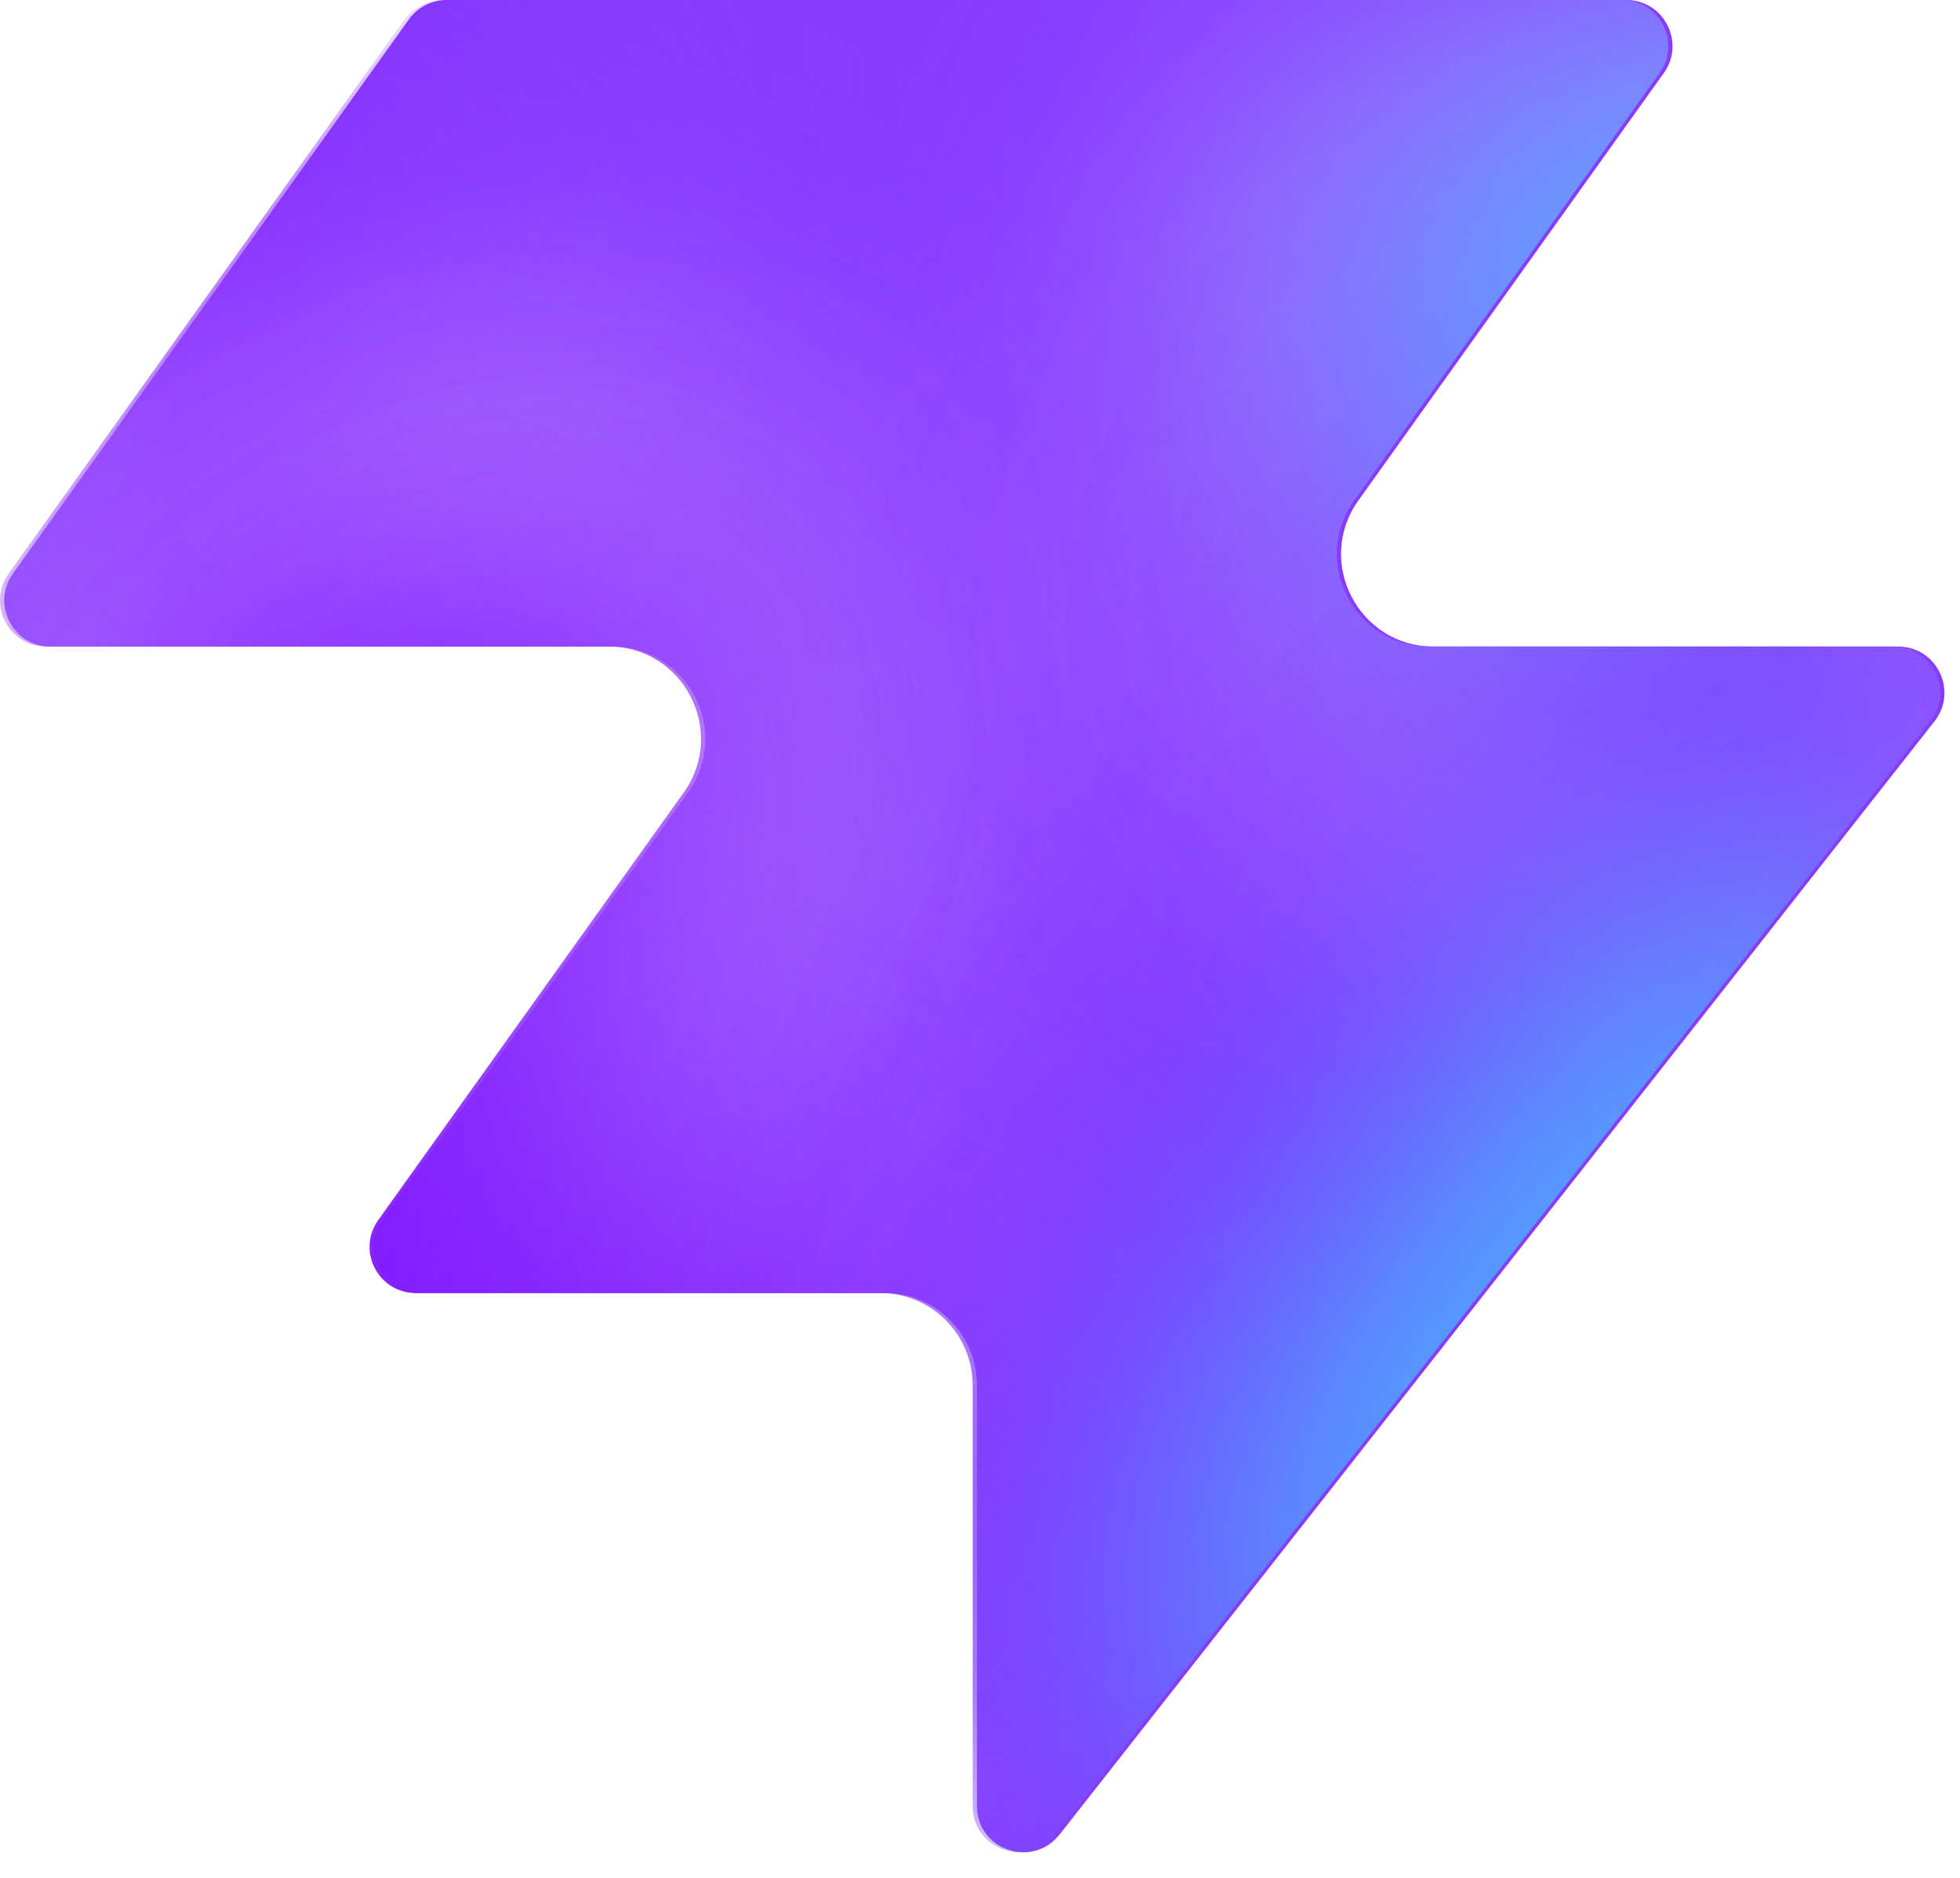
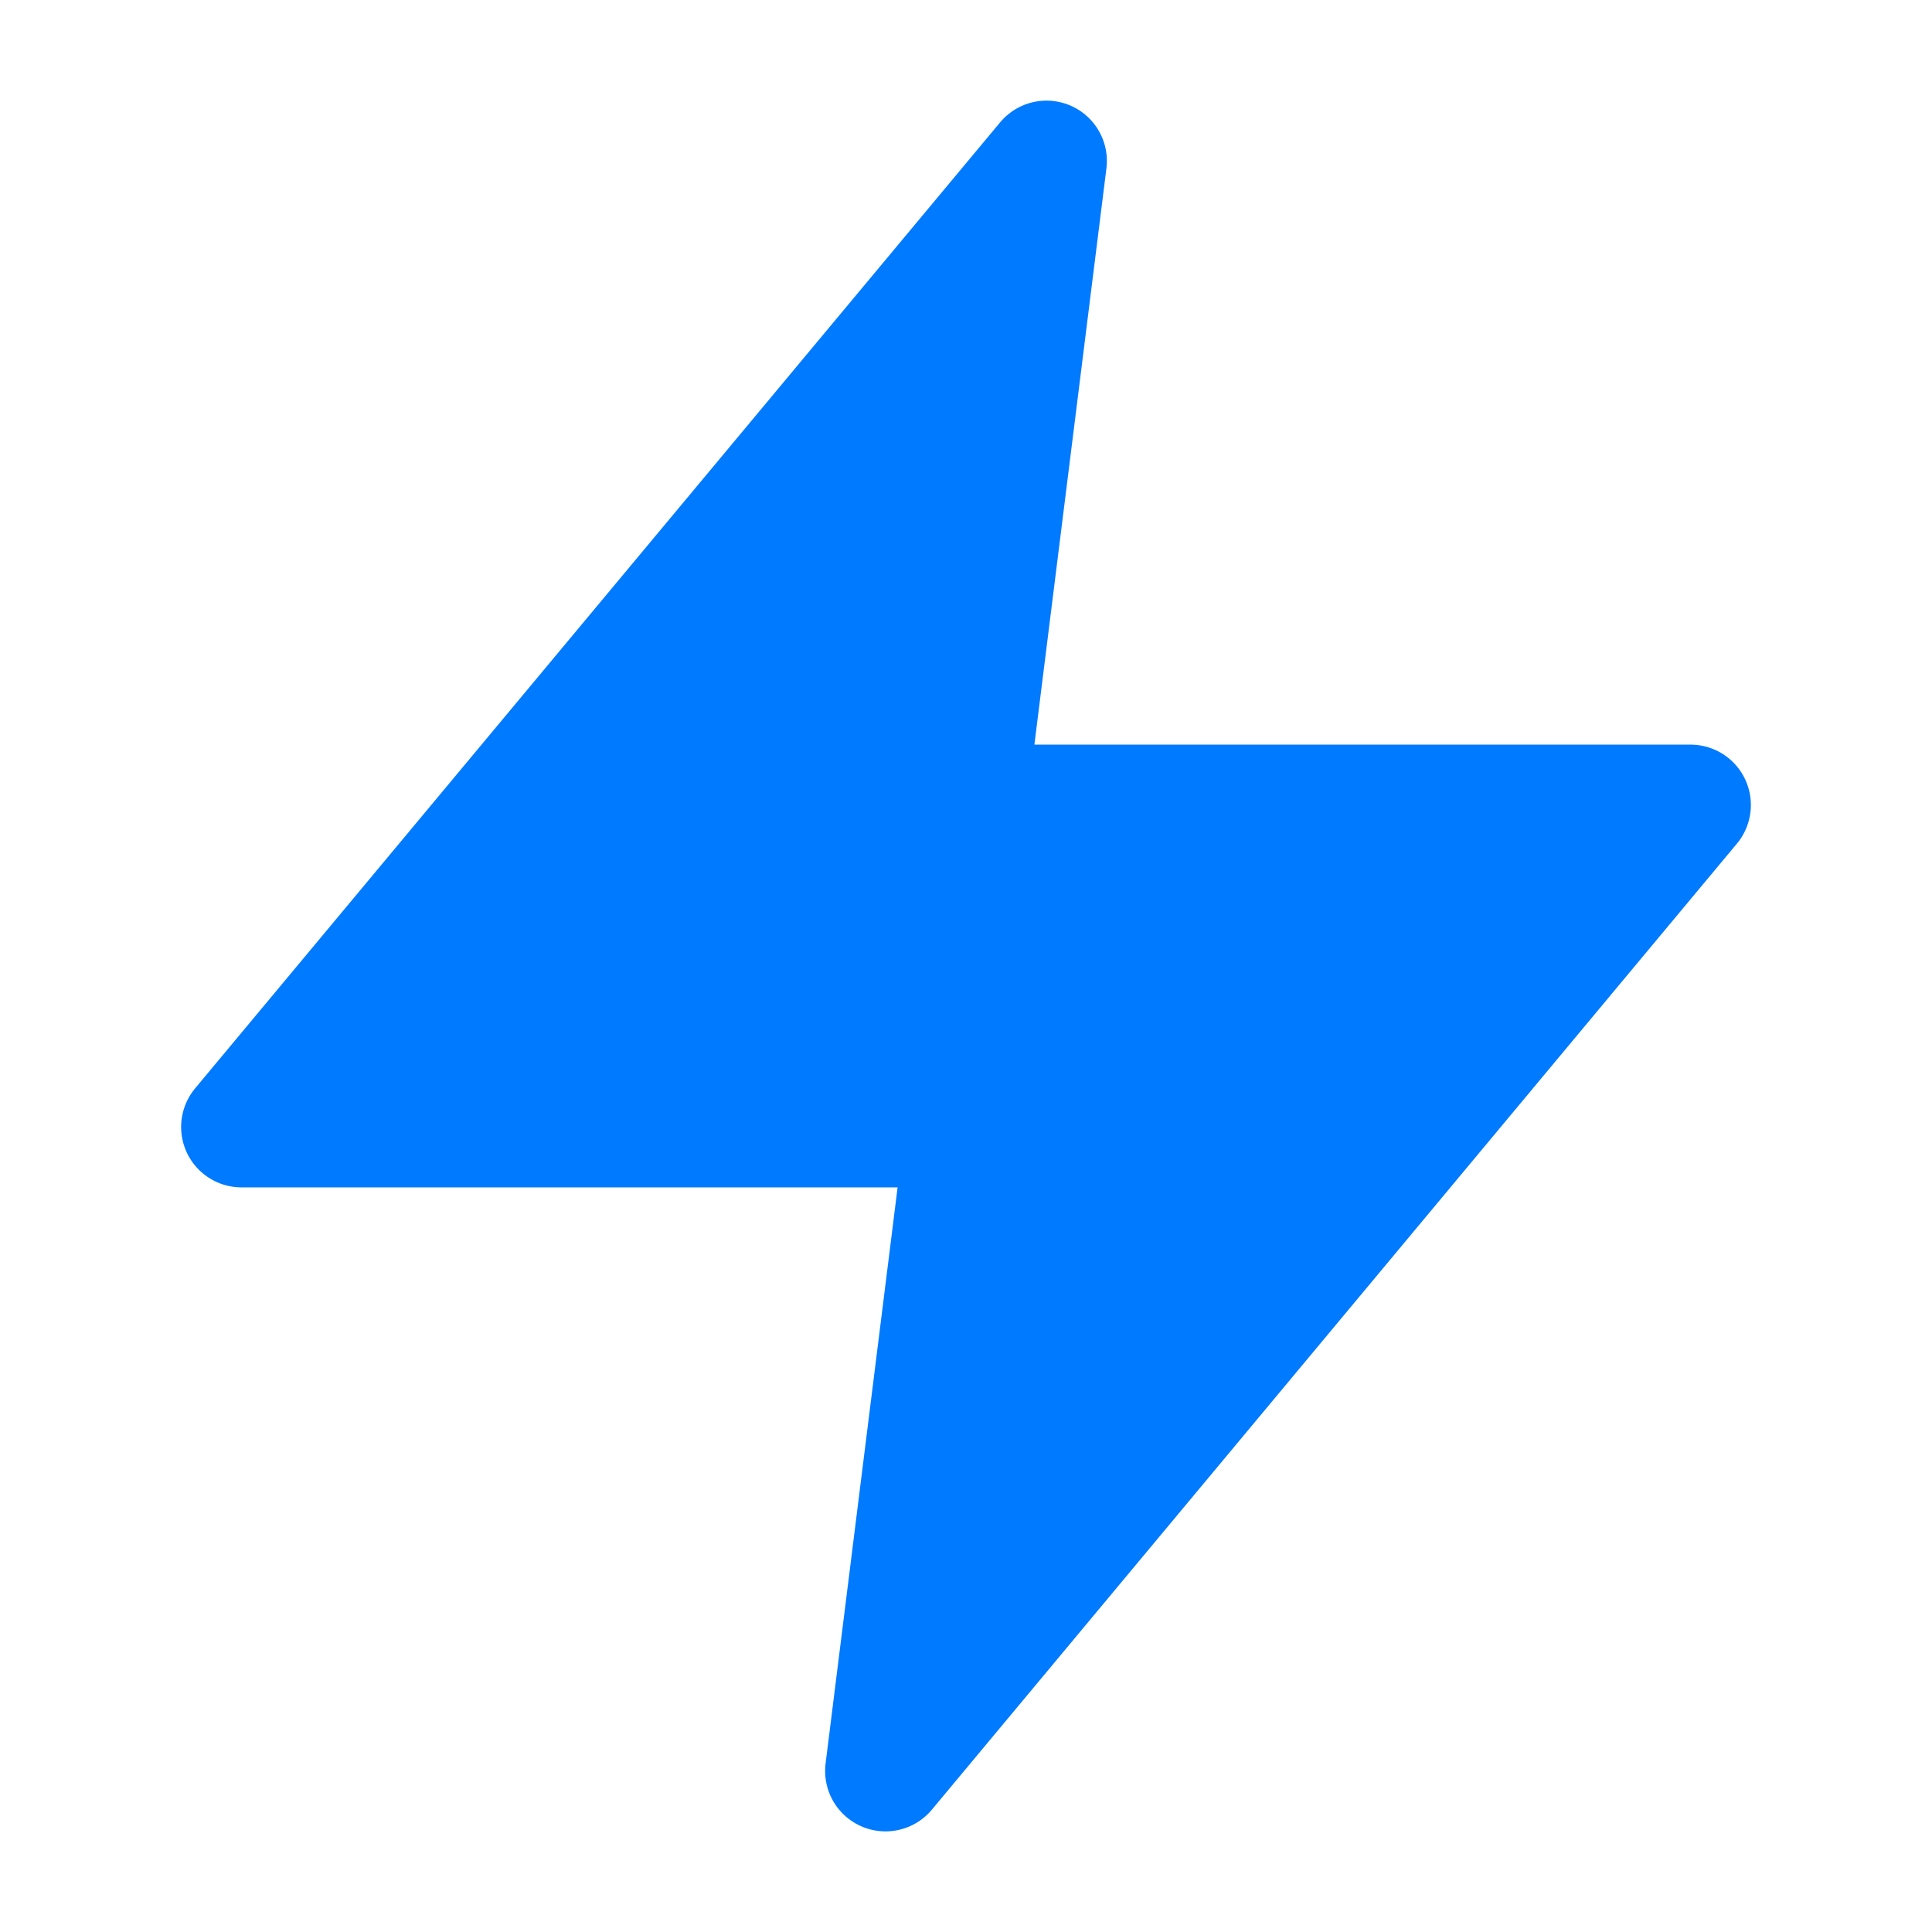
- <svg xmlns="http://www.w3.org/2000/svg" width="48" height="46" fill="none" viewBox="0 0 48 46">
-   <path fill="#863bff" d="M25.946 44.938c-.664.845-2.021.375-2.021-.698V33.937a2.26 2.26 0 0 0-2.262-2.262H10.287c-.92 0-1.456-1.04-.92-1.788l7.48-10.471c1.07-1.497 0-3.578-1.842-3.578H1.237c-.92 0-1.456-1.04-.92-1.788L10.013.474c.214-.297.556-.474.92-.474h28.894c.92 0 1.456 1.04.92 1.788l-7.48 10.471c-1.07 1.498 0 3.579 1.842 3.579h11.377c.943 0 1.473 1.088.89 1.83L25.947 44.94z" style="fill:#863bff;fill:color(display-p3 .525 .23 1);fill-opacity:1" />
-   <mask id="a" width="48" height="46" x="0" y="0" maskUnits="userSpaceOnUse" style="mask-type:alpha">
-     <path fill="#000" d="M25.842 44.938c-.664.844-2.021.375-2.021-.698V33.937a2.26 2.26 0 0 0-2.262-2.262H10.183c-.92 0-1.456-1.04-.92-1.788l7.48-10.471c1.07-1.498 0-3.579-1.842-3.579H1.133c-.92 0-1.456-1.04-.92-1.787L9.91.473c.214-.297.556-.474.92-.474h28.894c.92 0 1.456 1.04.92 1.788l-7.48 10.471c-1.07 1.498 0 3.578 1.842 3.578h11.377c.943 0 1.473 1.088.89 1.832L25.843 44.94z" style="fill:#000;fill-opacity:1" />
-   </mask>
-   <g mask="url(#a)">
-     <g filter="url(#b)">
-       <ellipse cx="5.508" cy="14.704" fill="#ede6ff" rx="5.508" ry="14.704" style="fill:#ede6ff;fill:color(display-p3 .927 .903 1);fill-opacity:1" transform="matrix(.00324 1 1 -.00324 -4.47 31.516)" />
-     </g>
-     <g filter="url(#c)">
-       <ellipse cx="10.399" cy="29.851" fill="#ede6ff" rx="10.399" ry="29.851" style="fill:#ede6ff;fill:color(display-p3 .927 .903 1);fill-opacity:1" transform="matrix(.00324 1 1 -.00324 -39.328 7.883)" />
-     </g>
-     <g filter="url(#d)">
-       <ellipse cx="5.508" cy="30.487" fill="#7e14ff" rx="5.508" ry="30.487" style="fill:#7e14ff;fill:color(display-p3 .492 .077 1);fill-opacity:1" transform="rotate(89.814 -25.913 -14.639)scale(1 -1)" />
-     </g>
-     <g filter="url(#e)">
-       <ellipse cx="5.508" cy="30.599" fill="#7e14ff" rx="5.508" ry="30.599" style="fill:#7e14ff;fill:color(display-p3 .492 .077 1);fill-opacity:1" transform="rotate(89.814 -32.644 -3.334)scale(1 -1)" />
-     </g>
-     <g filter="url(#f)">
-       <ellipse cx="5.508" cy="30.599" fill="#7e14ff" rx="5.508" ry="30.599" style="fill:#7e14ff;fill:color(display-p3 .492 .077 1);fill-opacity:1" transform="matrix(.00324 1 1 -.00324 -34.34 30.47)" />
-     </g>
-     <g filter="url(#g)">
-       <ellipse cx="14.072" cy="22.078" fill="#ede6ff" rx="14.072" ry="22.078" style="fill:#ede6ff;fill:color(display-p3 .927 .903 1);fill-opacity:1" transform="rotate(93.35 24.506 48.493)scale(-1 1)" />
-     </g>
-     <g filter="url(#h)">
-       <ellipse cx="3.47" cy="21.501" fill="#7e14ff" rx="3.47" ry="21.501" style="fill:#7e14ff;fill:color(display-p3 .492 .077 1);fill-opacity:1" transform="rotate(89.009 28.708 47.59)scale(-1 1)" />
-     </g>
-     <g filter="url(#i)">
-       <ellipse cx="3.47" cy="21.501" fill="#7e14ff" rx="3.47" ry="21.501" style="fill:#7e14ff;fill:color(display-p3 .492 .077 1);fill-opacity:1" transform="rotate(89.009 28.708 47.59)scale(-1 1)" />
-     </g>
-     <g filter="url(#j)">
-       <ellipse cx=".387" cy="8.972" fill="#7e14ff" rx="4.407" ry="29.108" style="fill:#7e14ff;fill:color(display-p3 .492 .077 1);fill-opacity:1" transform="rotate(39.51 .387 8.972)" />
-     </g>
-     <g filter="url(#k)">
-       <ellipse cx="47.523" cy="-6.092" fill="#7e14ff" rx="4.407" ry="29.108" style="fill:#7e14ff;fill:color(display-p3 .492 .077 1);fill-opacity:1" transform="rotate(37.892 47.523 -6.092)" />
-     </g>
-     <g filter="url(#l)">
-       <ellipse cx="41.412" cy="6.333" fill="#47bfff" rx="5.971" ry="9.665" style="fill:#47bfff;fill:color(display-p3 .28 .748 1);fill-opacity:1" transform="rotate(37.892 41.412 6.333)" />
-     </g>
-     <g filter="url(#m)">
-       <ellipse cx="-1.879" cy="38.332" fill="#7e14ff" rx="4.407" ry="29.108" style="fill:#7e14ff;fill:color(display-p3 .492 .077 1);fill-opacity:1" transform="rotate(37.892 -1.88 38.332)" />
-     </g>
-     <g filter="url(#n)">
-       <ellipse cx="-1.879" cy="38.332" fill="#7e14ff" rx="4.407" ry="29.108" style="fill:#7e14ff;fill:color(display-p3 .492 .077 1);fill-opacity:1" transform="rotate(37.892 -1.88 38.332)" />
-     </g>
-     <g filter="url(#o)">
-       <ellipse cx="35.651" cy="29.907" fill="#7e14ff" rx="4.407" ry="29.108" style="fill:#7e14ff;fill:color(display-p3 .492 .077 1);fill-opacity:1" transform="rotate(37.892 35.651 29.907)" />
-     </g>
-     <g filter="url(#p)">
-       <ellipse cx="38.418" cy="32.4" fill="#47bfff" rx="5.971" ry="15.297" style="fill:#47bfff;fill:color(display-p3 .28 .748 1);fill-opacity:1" transform="rotate(37.892 38.418 32.4)" />
-     </g>
-   </g>
-   <defs>
-     <filter id="b" width="60.045" height="41.654" x="-19.77" y="16.149" color-interpolation-filters="sRGB" filterUnits="userSpaceOnUse">
-       <feFlood flood-opacity="0" result="BackgroundImageFix" />
-       <feBlend in="SourceGraphic" in2="BackgroundImageFix" result="shape" />
-       <feGaussianBlur result="effect1_foregroundBlur_2002_17158" stdDeviation="7.659" />
-     </filter>
-     <filter id="c" width="90.34" height="51.437" x="-54.613" y="-7.533" color-interpolation-filters="sRGB" filterUnits="userSpaceOnUse">
-       <feFlood flood-opacity="0" result="BackgroundImageFix" />
-       <feBlend in="SourceGraphic" in2="BackgroundImageFix" result="shape" />
-       <feGaussianBlur result="effect1_foregroundBlur_2002_17158" stdDeviation="7.659" />
-     </filter>
-     <filter id="d" width="79.355" height="29.4" x="-49.64" y="2.03" color-interpolation-filters="sRGB" filterUnits="userSpaceOnUse">
-       <feFlood flood-opacity="0" result="BackgroundImageFix" />
-       <feBlend in="SourceGraphic" in2="BackgroundImageFix" result="shape" />
-       <feGaussianBlur result="effect1_foregroundBlur_2002_17158" stdDeviation="4.596" />
-     </filter>
-     <filter id="e" width="79.579" height="29.4" x="-45.045" y="20.029" color-interpolation-filters="sRGB" filterUnits="userSpaceOnUse">
-       <feFlood flood-opacity="0" result="BackgroundImageFix" />
-       <feBlend in="SourceGraphic" in2="BackgroundImageFix" result="shape" />
-       <feGaussianBlur result="effect1_foregroundBlur_2002_17158" stdDeviation="4.596" />
-     </filter>
-     <filter id="f" width="79.579" height="29.4" x="-43.513" y="21.178" color-interpolation-filters="sRGB" filterUnits="userSpaceOnUse">
-       <feFlood flood-opacity="0" result="BackgroundImageFix" />
-       <feBlend in="SourceGraphic" in2="BackgroundImageFix" result="shape" />
-       <feGaussianBlur result="effect1_foregroundBlur_2002_17158" stdDeviation="4.596" />
-     </filter>
-     <filter id="g" width="74.749" height="58.852" x="15.756" y="-17.901" color-interpolation-filters="sRGB" filterUnits="userSpaceOnUse">
-       <feFlood flood-opacity="0" result="BackgroundImageFix" />
-       <feBlend in="SourceGraphic" in2="BackgroundImageFix" result="shape" />
-       <feGaussianBlur result="effect1_foregroundBlur_2002_17158" stdDeviation="7.659" />
-     </filter>
-     <filter id="h" width="61.377" height="25.362" x="23.548" y="2.284" color-interpolation-filters="sRGB" filterUnits="userSpaceOnUse">
-       <feFlood flood-opacity="0" result="BackgroundImageFix" />
-       <feBlend in="SourceGraphic" in2="BackgroundImageFix" result="shape" />
-       <feGaussianBlur result="effect1_foregroundBlur_2002_17158" stdDeviation="4.596" />
-     </filter>
-     <filter id="i" width="61.377" height="25.362" x="23.548" y="2.284" color-interpolation-filters="sRGB" filterUnits="userSpaceOnUse">
-       <feFlood flood-opacity="0" result="BackgroundImageFix" />
-       <feBlend in="SourceGraphic" in2="BackgroundImageFix" result="shape" />
-       <feGaussianBlur result="effect1_foregroundBlur_2002_17158" stdDeviation="4.596" />
-     </filter>
-     <filter id="j" width="56.045" height="63.649" x="-27.636" y="-22.853" color-interpolation-filters="sRGB" filterUnits="userSpaceOnUse">
-       <feFlood flood-opacity="0" result="BackgroundImageFix" />
-       <feBlend in="SourceGraphic" in2="BackgroundImageFix" result="shape" />
-       <feGaussianBlur result="effect1_foregroundBlur_2002_17158" stdDeviation="4.596" />
-     </filter>
-     <filter id="k" width="54.814" height="64.646" x="20.116" y="-38.415" color-interpolation-filters="sRGB" filterUnits="userSpaceOnUse">
-       <feFlood flood-opacity="0" result="BackgroundImageFix" />
-       <feBlend in="SourceGraphic" in2="BackgroundImageFix" result="shape" />
-       <feGaussianBlur result="effect1_foregroundBlur_2002_17158" stdDeviation="4.596" />
-     </filter>
-     <filter id="l" width="33.541" height="35.313" x="24.641" y="-11.323" color-interpolation-filters="sRGB" filterUnits="userSpaceOnUse">
-       <feFlood flood-opacity="0" result="BackgroundImageFix" />
-       <feBlend in="SourceGraphic" in2="BackgroundImageFix" result="shape" />
-       <feGaussianBlur result="effect1_foregroundBlur_2002_17158" stdDeviation="4.596" />
-     </filter>
-     <filter id="m" width="54.814" height="64.646" x="-29.286" y="6.009" color-interpolation-filters="sRGB" filterUnits="userSpaceOnUse">
-       <feFlood flood-opacity="0" result="BackgroundImageFix" />
-       <feBlend in="SourceGraphic" in2="BackgroundImageFix" result="shape" />
-       <feGaussianBlur result="effect1_foregroundBlur_2002_17158" stdDeviation="4.596" />
-     </filter>
-     <filter id="n" width="54.814" height="64.646" x="-29.286" y="6.009" color-interpolation-filters="sRGB" filterUnits="userSpaceOnUse">
-       <feFlood flood-opacity="0" result="BackgroundImageFix" />
-       <feBlend in="SourceGraphic" in2="BackgroundImageFix" result="shape" />
-       <feGaussianBlur result="effect1_foregroundBlur_2002_17158" stdDeviation="4.596" />
-     </filter>
-     <filter id="o" width="54.814" height="64.646" x="8.244" y="-2.416" color-interpolation-filters="sRGB" filterUnits="userSpaceOnUse">
-       <feFlood flood-opacity="0" result="BackgroundImageFix" />
-       <feBlend in="SourceGraphic" in2="BackgroundImageFix" result="shape" />
-       <feGaussianBlur result="effect1_foregroundBlur_2002_17158" stdDeviation="4.596" />
-     </filter>
-     <filter id="p" width="39.409" height="43.623" x="18.713" y="10.588" color-interpolation-filters="sRGB" filterUnits="userSpaceOnUse">
-       <feFlood flood-opacity="0" result="BackgroundImageFix" />
-       <feBlend in="SourceGraphic" in2="BackgroundImageFix" result="shape" />
-       <feGaussianBlur result="effect1_foregroundBlur_2002_17158" stdDeviation="4.596" />
-     </filter>
-   </defs>
+ <svg xmlns="http://www.w3.org/2000/svg" viewBox="0 0 24 24" fill="#007AFF" stroke="#007AFF" stroke-width="1.5" stroke-linecap="round" stroke-linejoin="round">
+   <polygon points="13 2 3 14 12 14 11 22 21 10 12 10 13 2" />
</svg>
